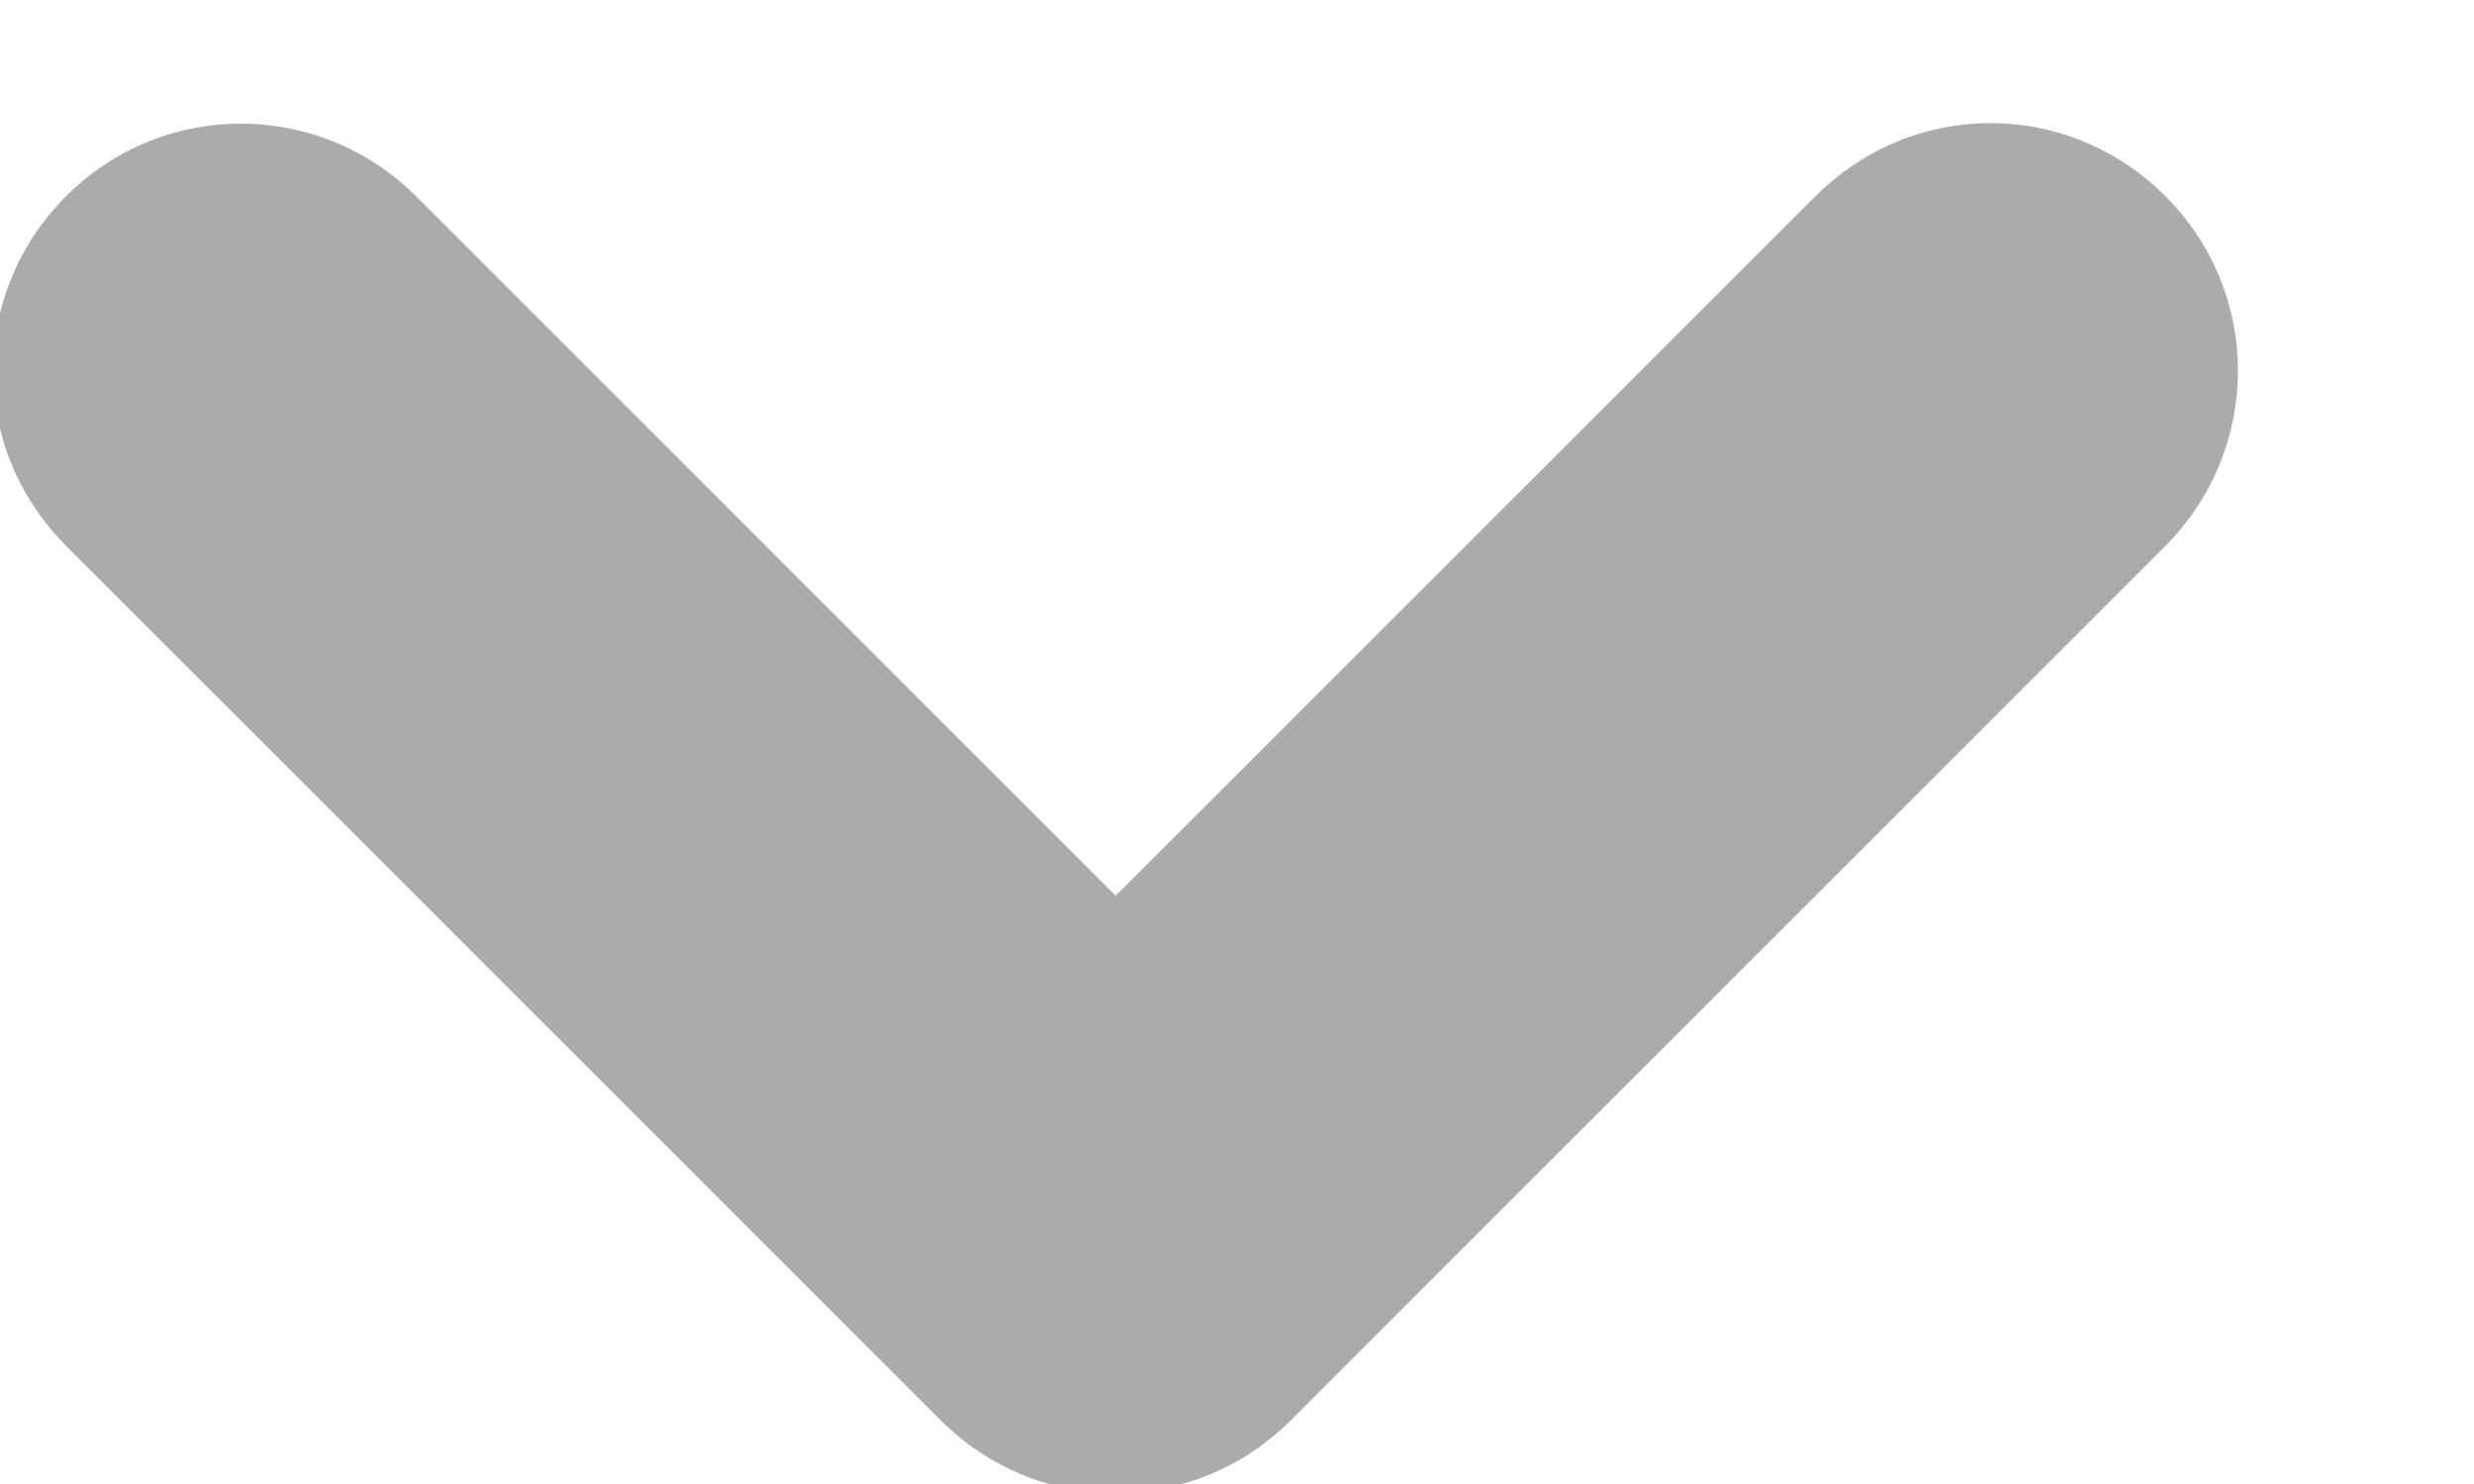
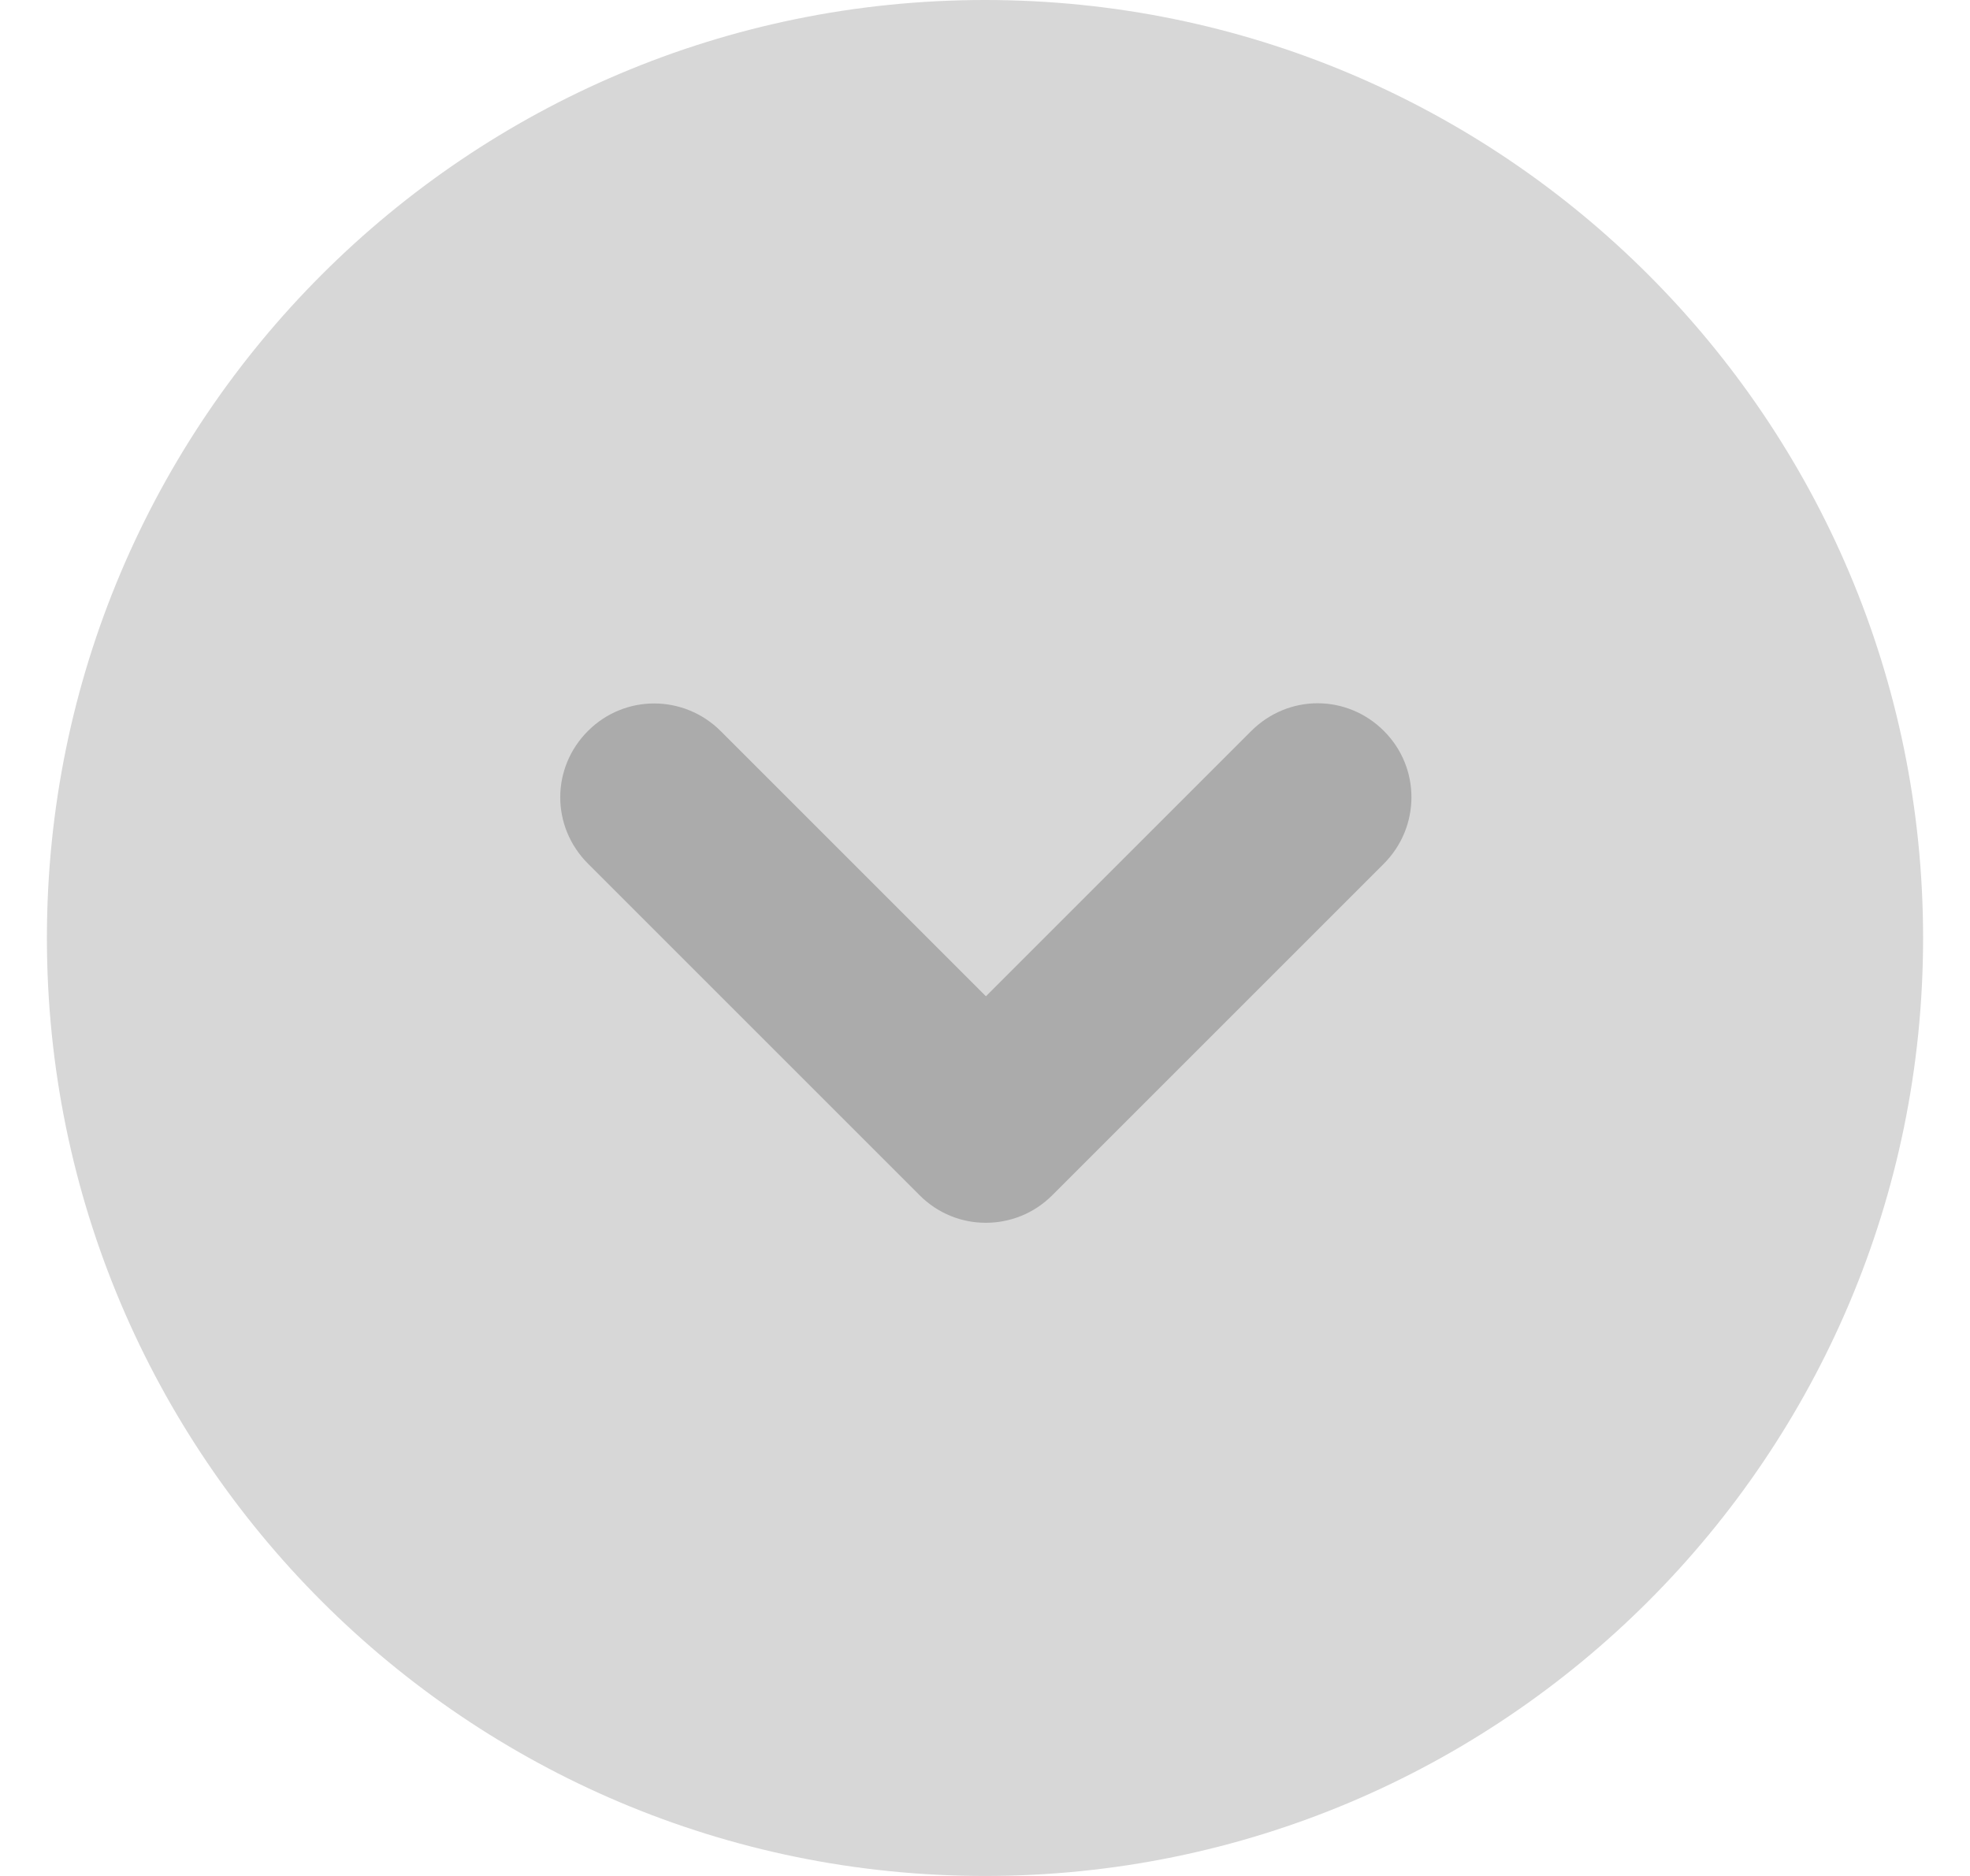
- <svg xmlns="http://www.w3.org/2000/svg" width="10px" height="6px" viewBox="0 0 10 6" version="1.1">
+ <svg xmlns="http://www.w3.org/2000/svg" width="21px" height="20px" viewBox="0 0 21 20" version="1.1">
  <defs />
  <g id="Page-1" stroke="none" stroke-width="1" fill="none" fill-rule="evenodd">
-     <g id="6A-Quiz-Create---Trivia" transform="translate(-166, -466)" fill="#ABABAB">
+     <g id="6A-Quiz-Create---Trivia" transform="translate(-160, -459)">
      <g id="Group-18" transform="translate(160, 429)">
        <g id="Group-14-Copy" transform="translate(10.5, 40) scale(1, -1) translate(-10.5, -40) translate(0, 30)">
-           <path d="M13.008,8 C13.008,8 13.007,8 13.007,8 L8.013,8 C7.448,8 7.01,8.448 7.01,9 C7.01,9.556 7.459,10 8.013,10 L12.01,10 L12.01,13.997 C12.01,14.562 12.457,15 13.01,15 C13.566,15 14.01,14.551 14.01,13.997 L14.01,9.003 C14.01,9.002 14.01,9.002 14.01,9.001 C14.01,9.001 14.01,9 14.01,9 C14.01,8.722 13.898,8.473 13.717,8.292 C13.535,8.109 13.285,8 13.01,8 C13.009,8 13.009,8 13.008,8 Z" id="Combined-Shape" transform="translate(10.50975, 11.5) rotate(-45) translate(-10.50975, -11.5) " />
+           <circle id="Oval-2" fill="#D7D7D7" cx="10.5" cy="10" r="10" />
+           <path d="M13.008,8 C13.008,8 13.007,8 13.007,8 L8.013,8 C7.448,8 7.01,8.448 7.01,9 C7.01,9.556 7.459,10 8.013,10 L12.01,10 L12.01,13.997 C12.01,14.562 12.457,15 13.01,15 C13.566,15 14.01,14.551 14.01,13.997 L14.01,9.003 C14.01,9.002 14.01,9.002 14.01,9.001 C14.01,9.001 14.01,9 14.01,9 C14.01,8.722 13.898,8.473 13.717,8.292 C13.535,8.109 13.285,8 13.01,8 C13.009,8 13.009,8 13.008,8 Z" id="Combined-Shape" fill="#ABABAB" transform="translate(10.50975, 11.5) rotate(-45) translate(-10.50975, -11.5) " />
        </g>
      </g>
    </g>
  </g>
</svg>
